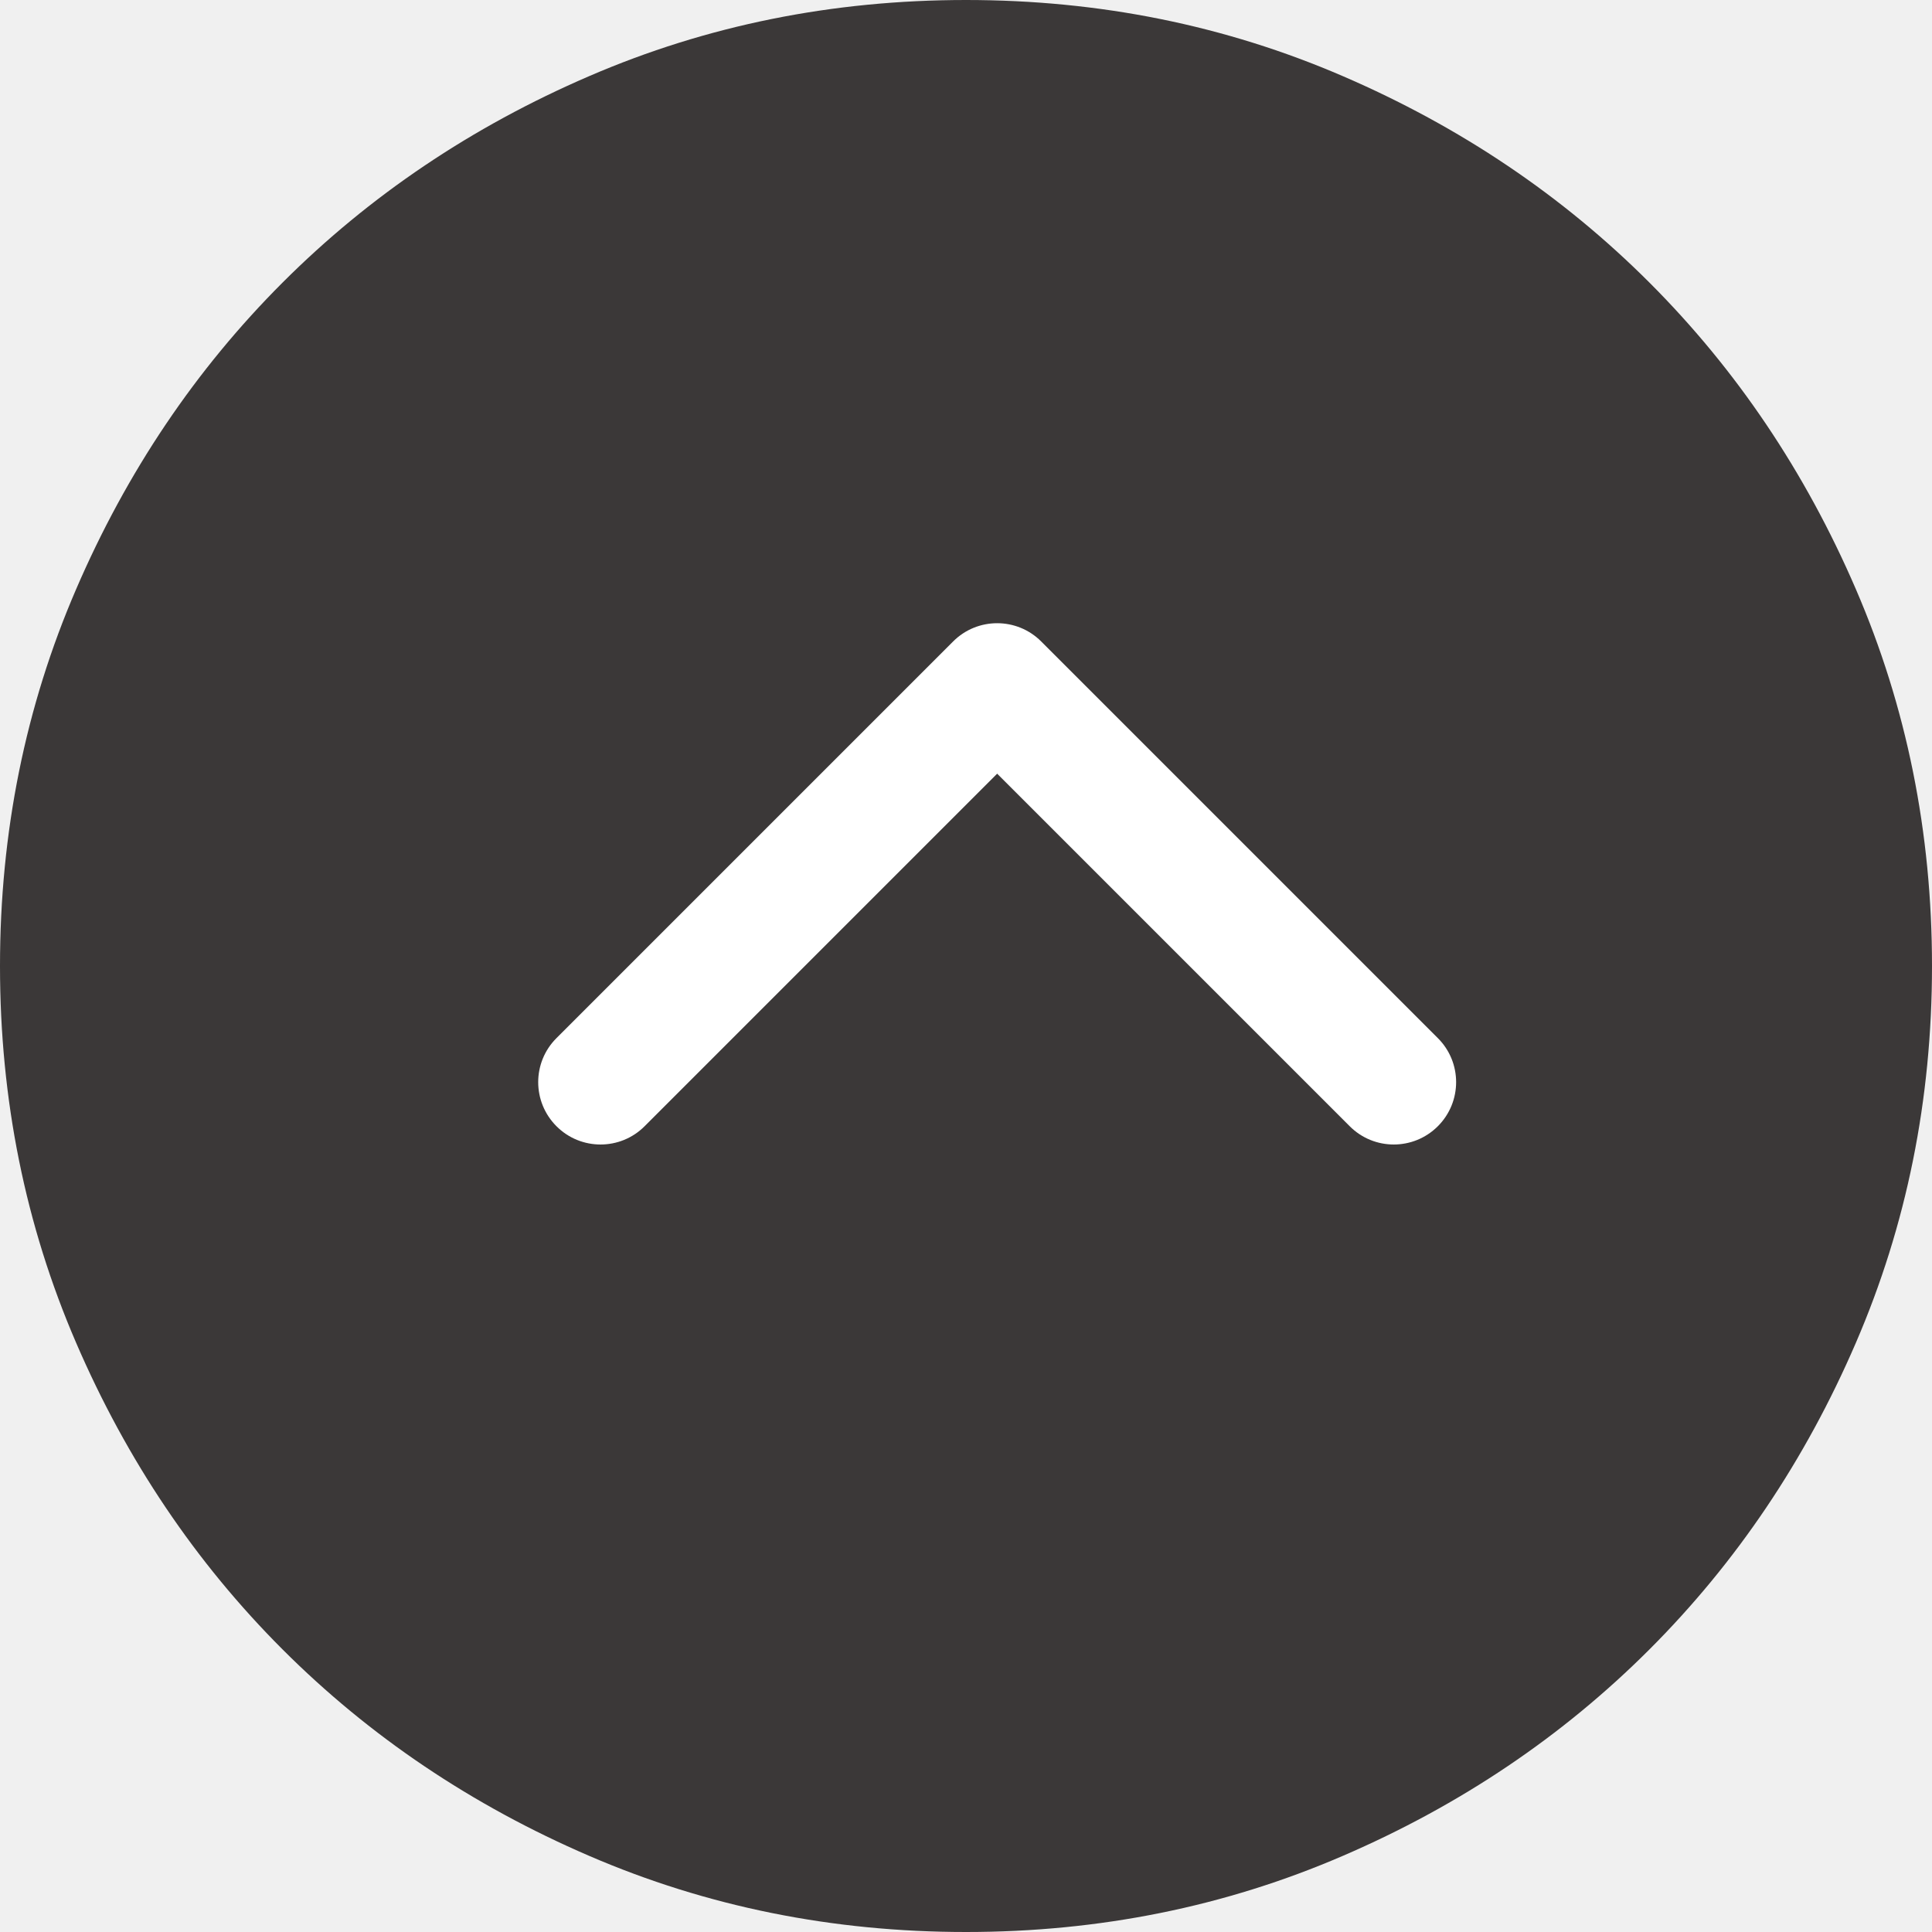
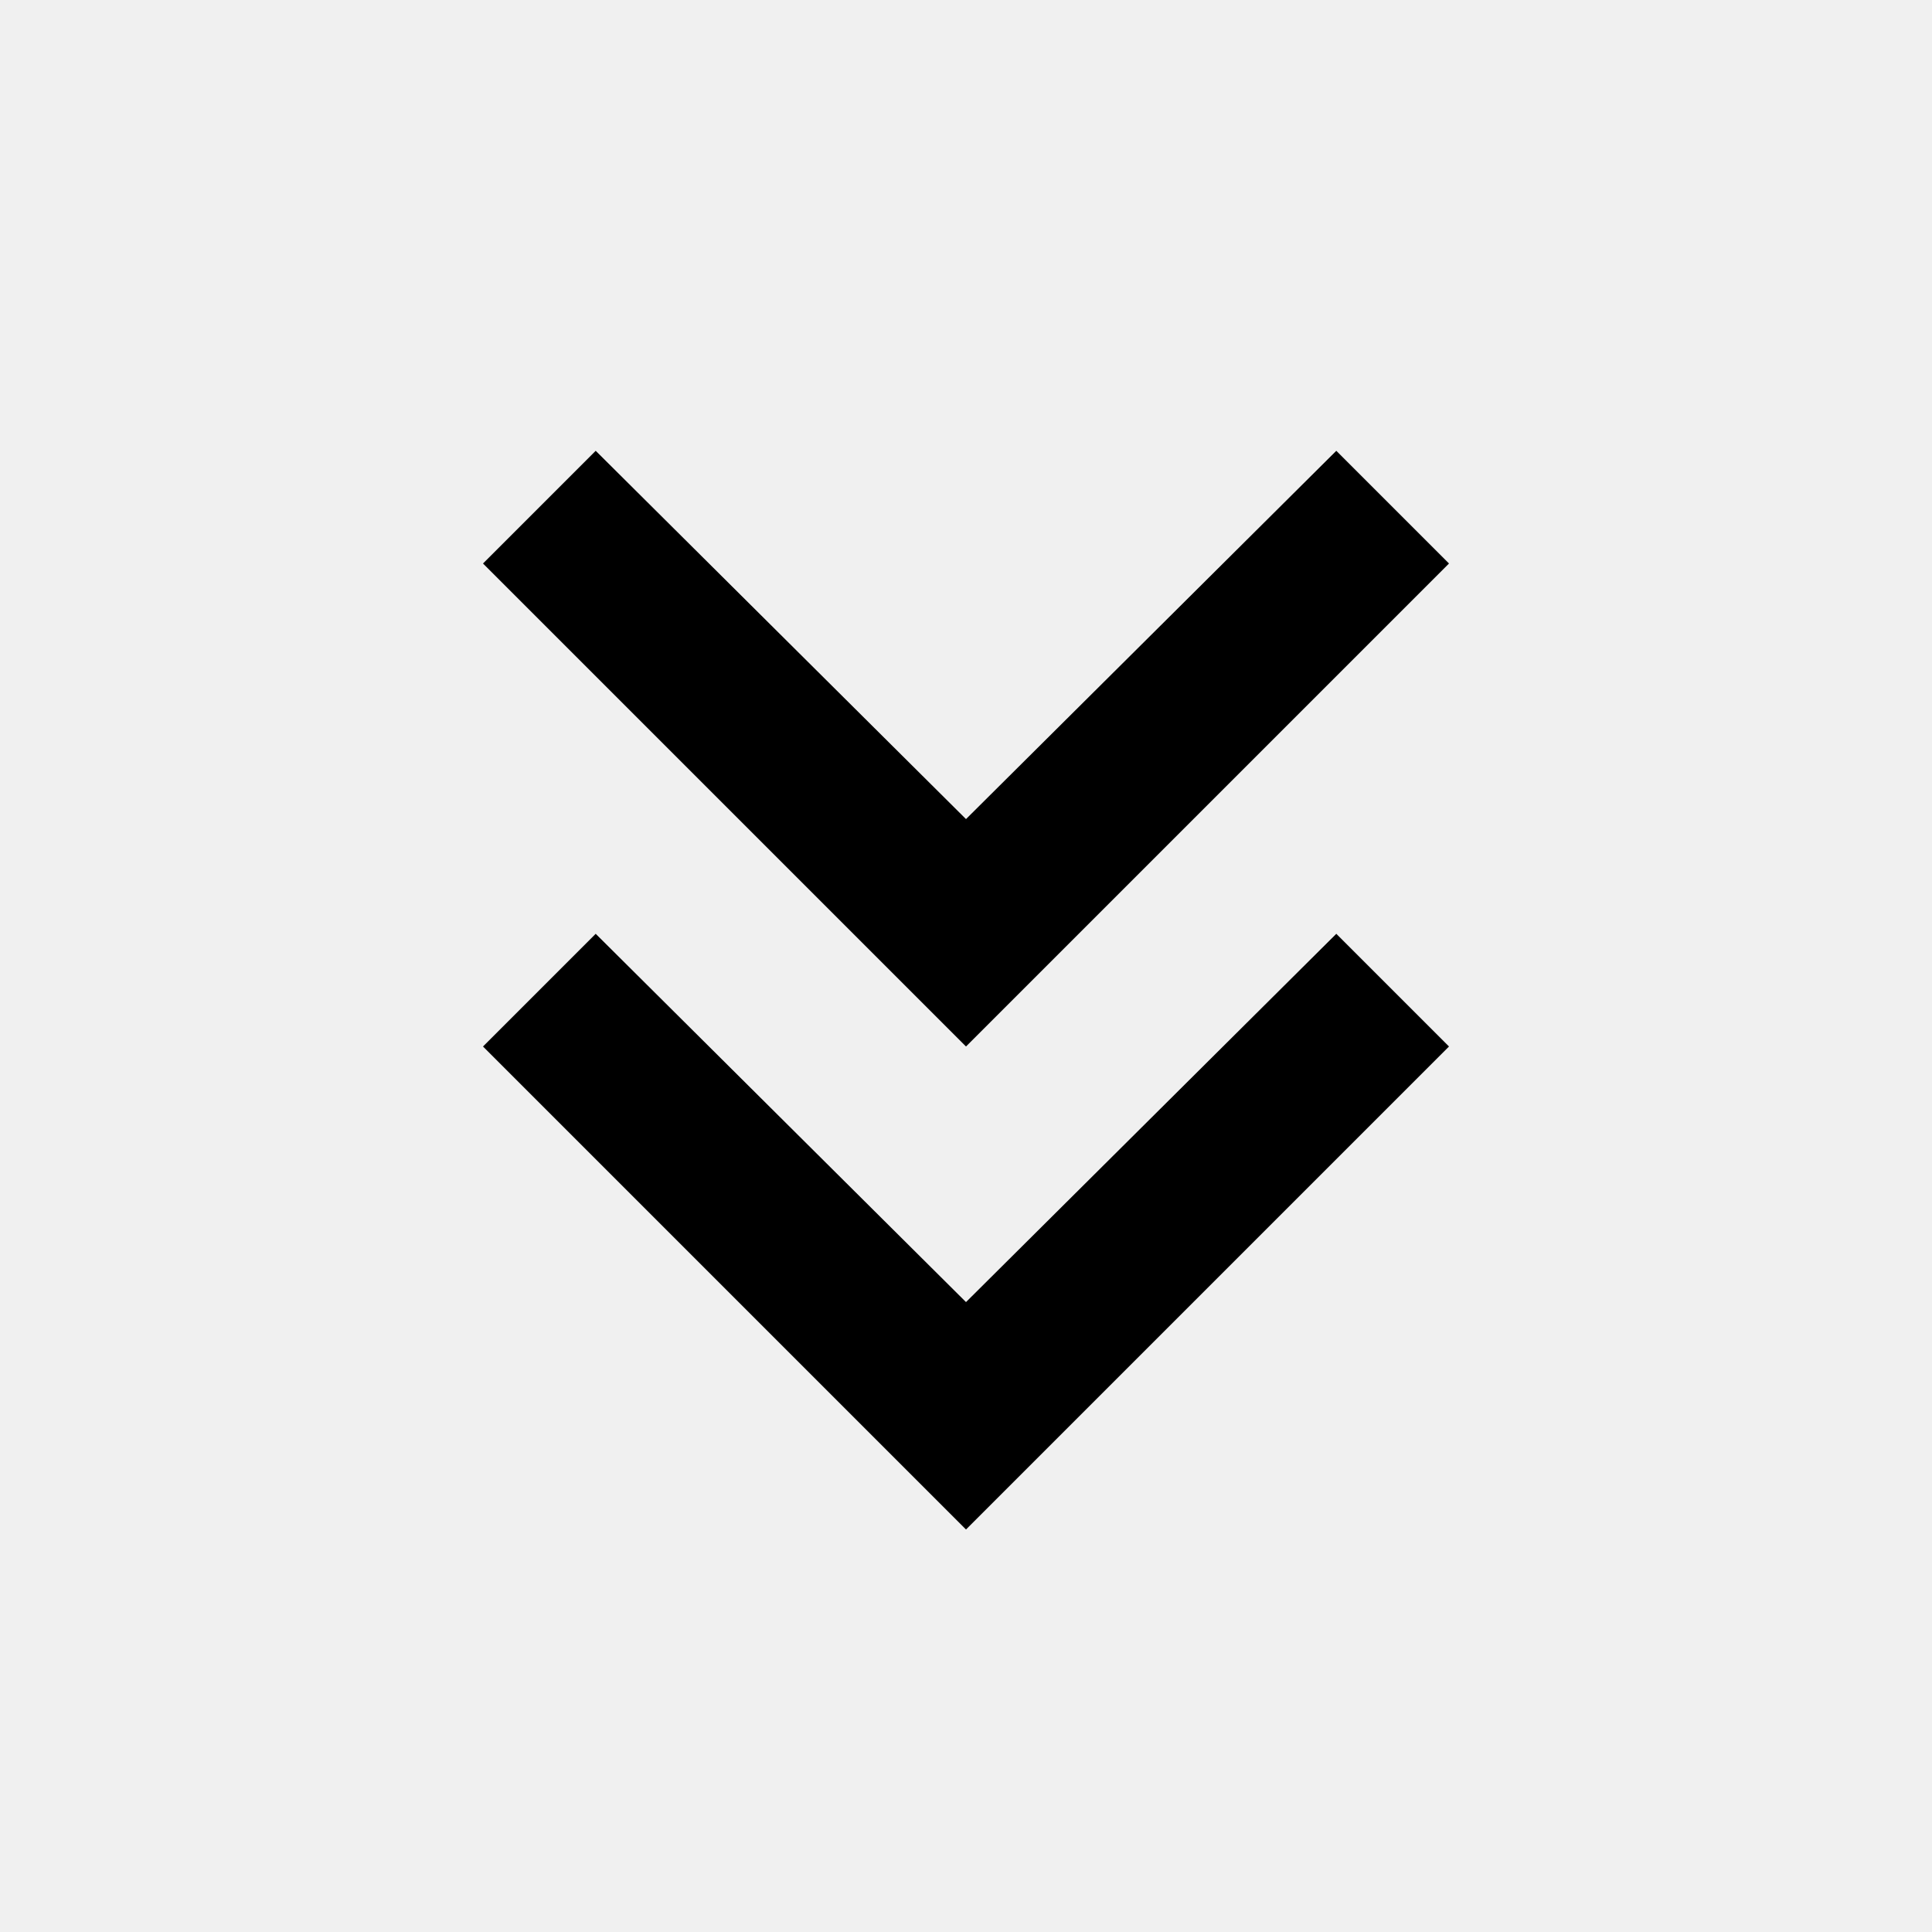
- <svg xmlns="http://www.w3.org/2000/svg" width="31" height="31" viewBox="0 0 31 31" fill="none">
-   <path d="M15.5 31C13.356 31 11.341 30.593 9.455 29.779C7.569 28.966 5.929 27.861 4.534 26.466C3.139 25.071 2.034 23.431 1.221 21.545C0.407 19.659 0 17.644 0 15.5C0 13.356 0.407 11.341 1.221 9.455C2.034 7.569 3.139 5.929 4.534 4.534C5.929 3.139 7.569 2.034 9.455 1.221C11.341 0.407 13.356 0 15.5 0C17.644 0 19.659 0.407 21.545 1.221C23.431 2.034 25.071 3.139 26.466 4.534C27.861 5.929 28.966 7.569 29.779 9.455C30.593 11.341 31 13.356 31 15.5C31 17.644 30.593 19.659 29.779 21.545C28.966 23.431 27.861 25.071 26.466 26.466C25.071 27.861 23.431 28.966 21.545 29.779C19.659 30.593 17.644 31 15.5 31Z" fill="#3B3838" />
-   <path d="M16.707 10.293C16.317 9.902 15.683 9.902 15.293 10.293L8.929 16.657C8.538 17.047 8.538 17.68 8.929 18.071C9.319 18.462 9.953 18.462 10.343 18.071L16 12.414L21.657 18.071C22.047 18.462 22.68 18.462 23.071 18.071C23.462 17.68 23.462 17.047 23.071 16.657L16.707 10.293ZM17 12V11H15V12H17Z" fill="white" />
+ <svg xmlns="http://www.w3.org/2000/svg" height="24" viewBox="0 -960 960 960" width="24">
+   <path d="M480-200 240-440l56-56 184 183 184-183 56 56-240 240Zm0-240L240-680l56-56 184 183 184-183 56 56-240 240Z" />
</svg>
